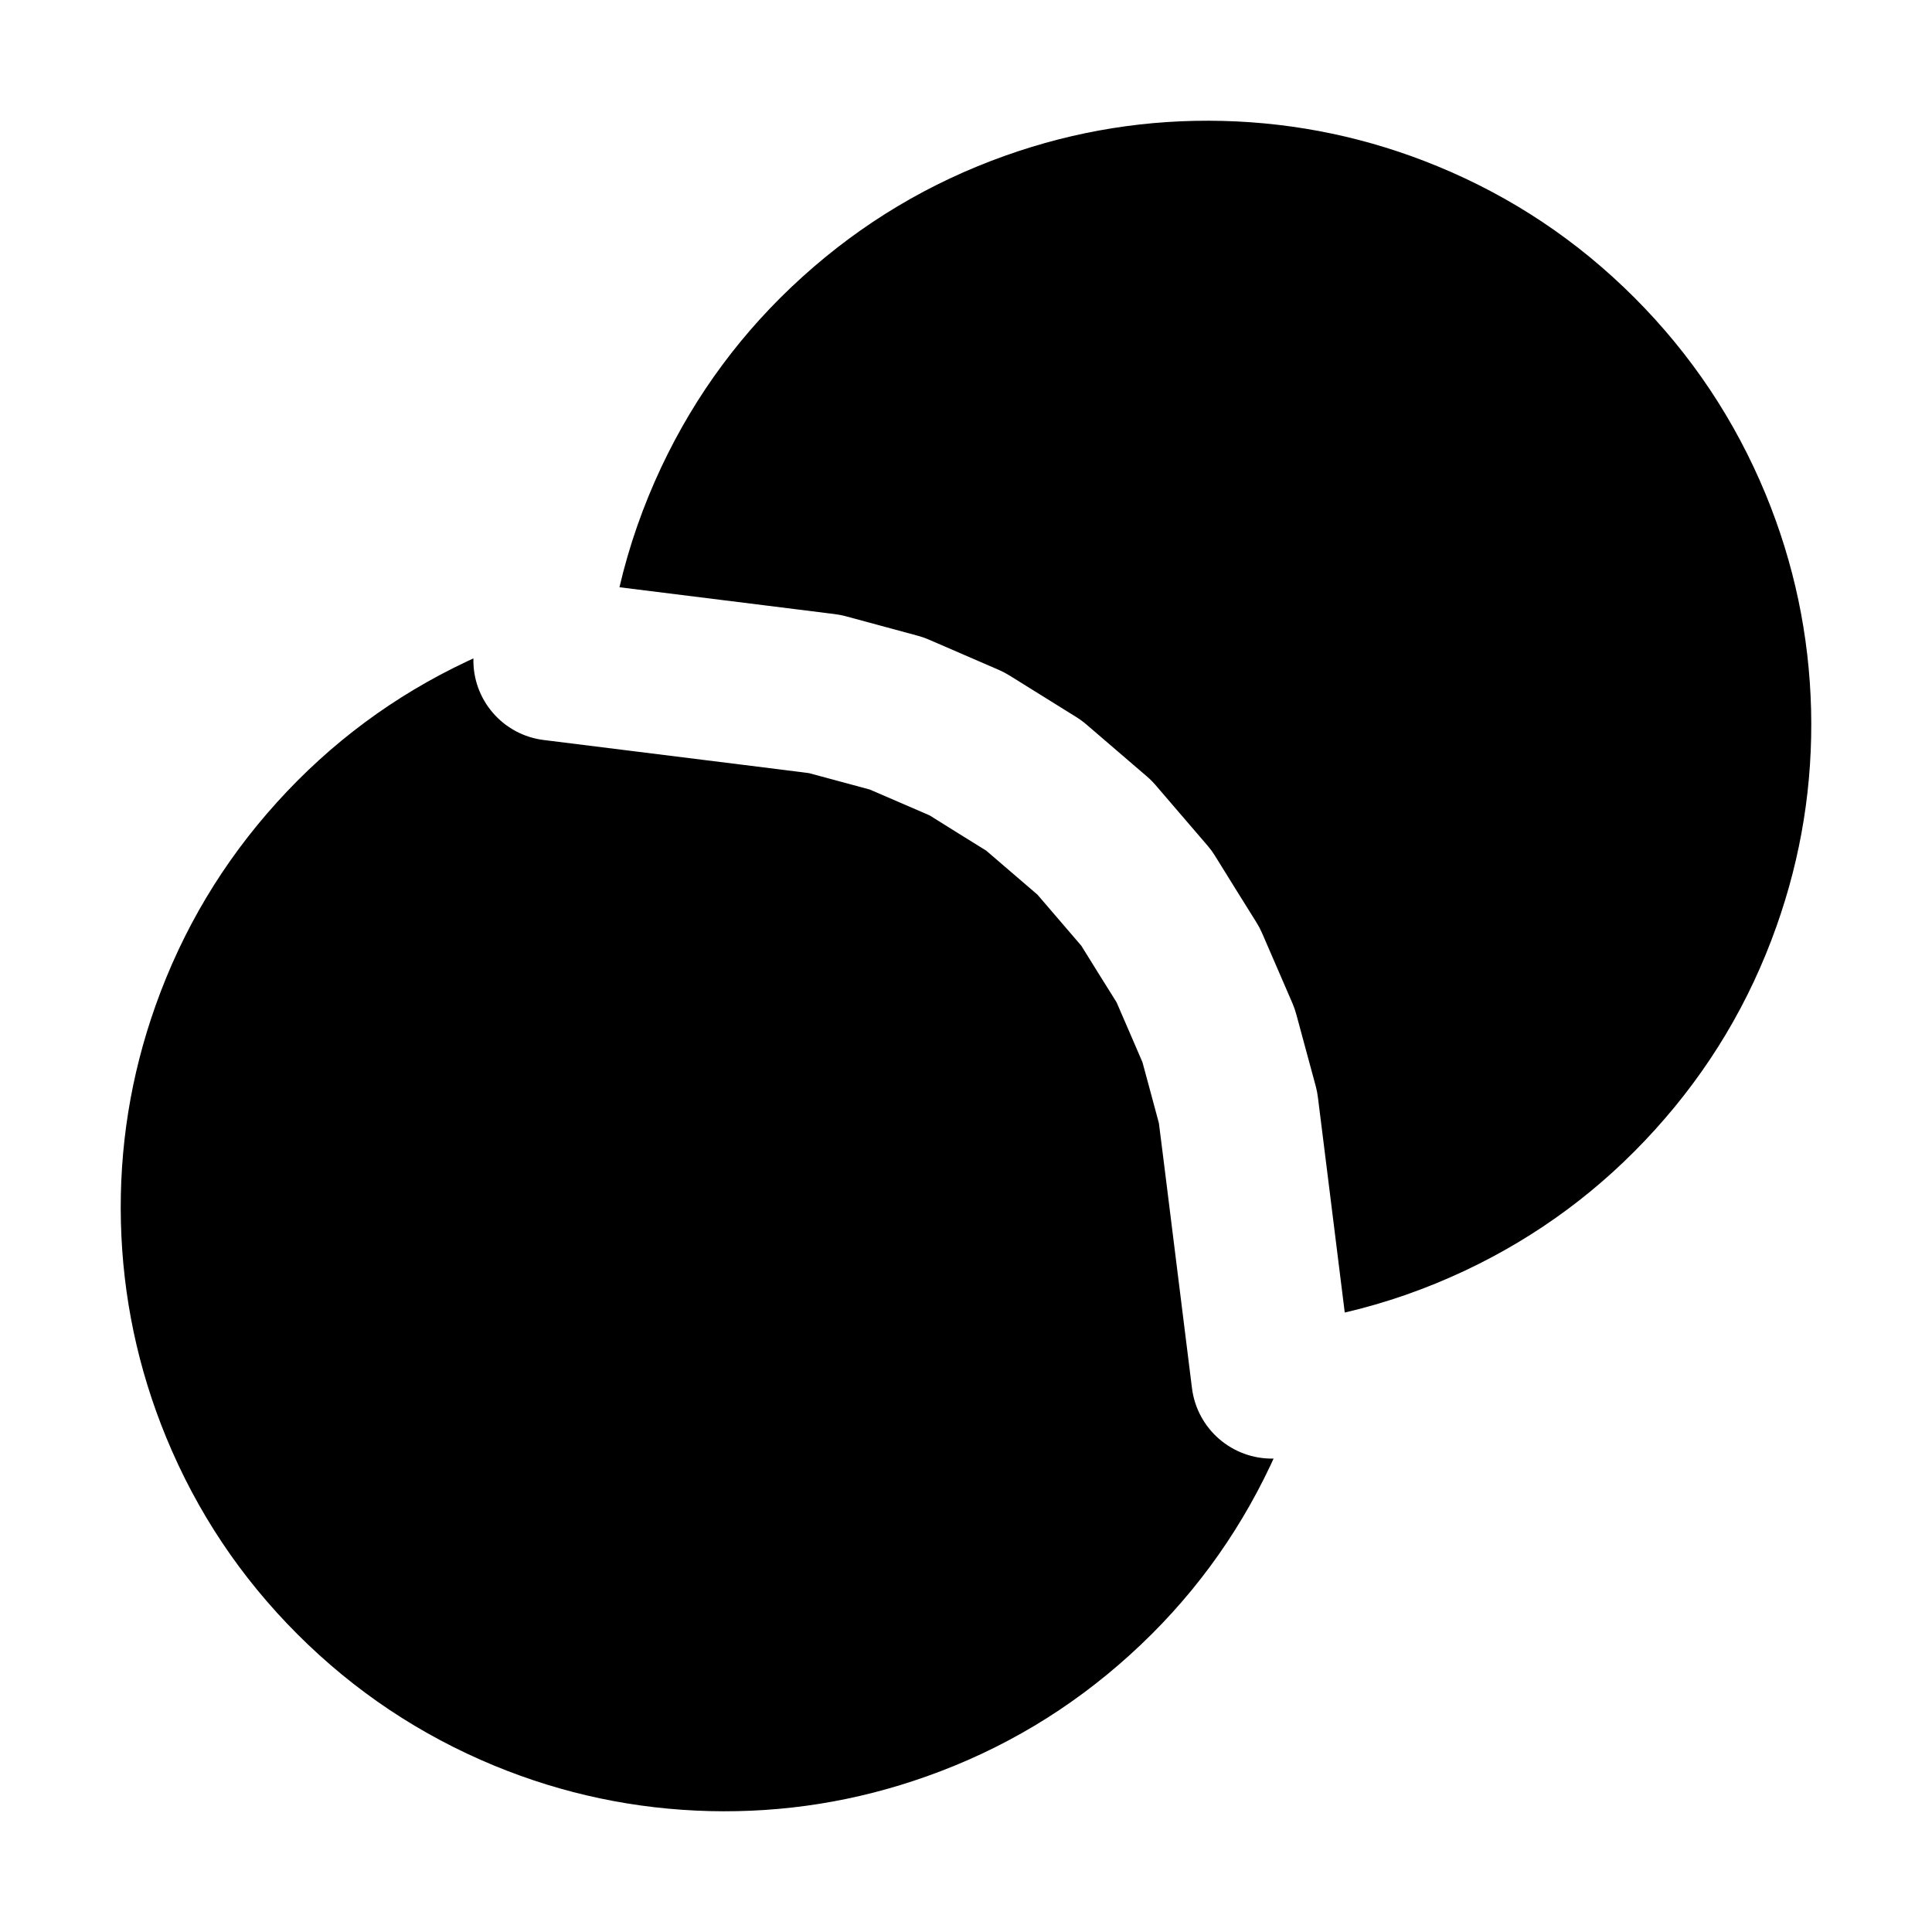
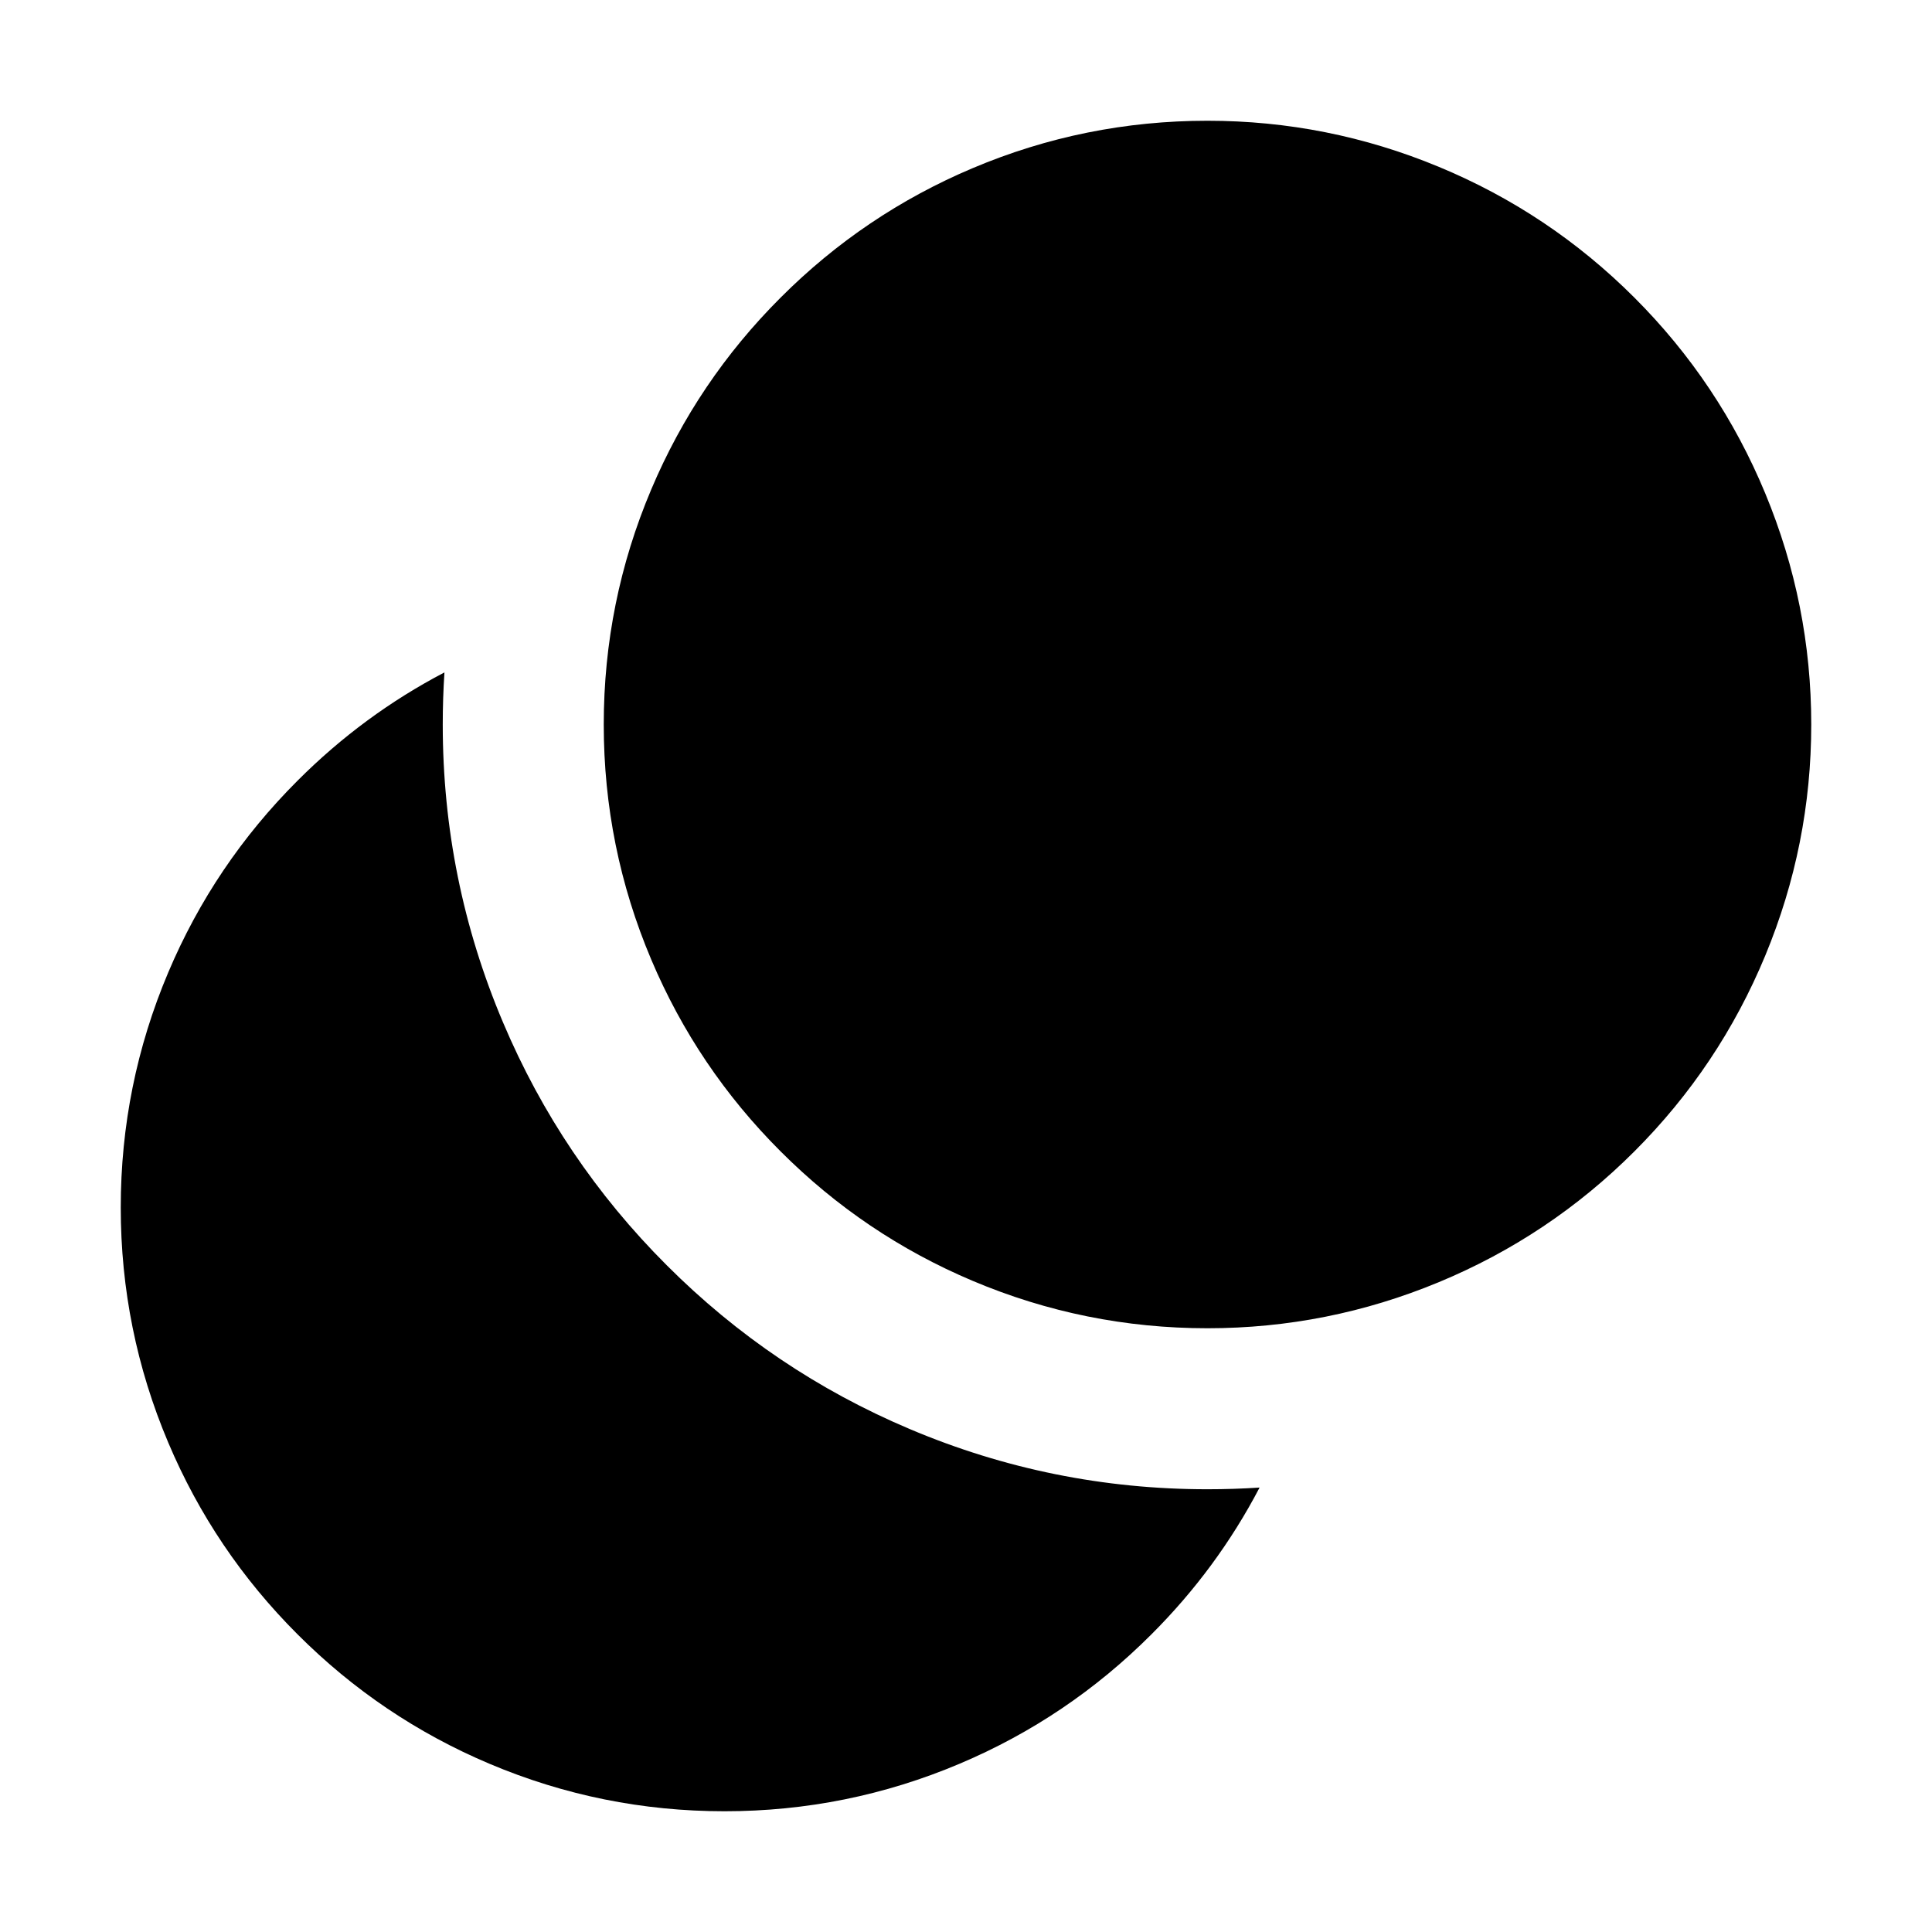
<svg xmlns="http://www.w3.org/2000/svg" width="24" height="24" viewBox="0 0 24 24" fill="currentColor" fill-rule="evenodd">
-   <path d="M7.695 7.295q.179-.767.52-1.492.639-1.356 1.751-2.362t2.524-1.508q1.308-.465 2.696-.431 1.387.035 2.671.563 1.386.571 2.446 1.632t1.632 2.446q.528 1.284.563 2.671.034 1.388-.431 2.696-.501 1.413-1.508 2.524-1.006 1.112-2.362 1.751-.725.341-1.492.52l-.223-1.79-.055-.44-.055-.44a1 1 0 0 0-.026-.137l-.242-.894a1 1 0 0 0-.047-.137l-.19-.439-.19-.439a1 1 0 0 0-.07-.132l-.259-.415-.258-.416a1 1 0 0 0-.09-.122l-.323-.376-.322-.375a1 1 0 0 0-.108-.108l-.375-.322L13.496 9a1 1 0 0 0-.122-.09l-.831-.517a1 1 0 0 0-.132-.07l-.439-.19-.439-.19a1 1 0 0 0-.137-.047l-.447-.121-.447-.121a1 1 0 0 0-.137-.026l-.44-.055-.44-.055zm-1.814.884-.078.036q-1.356.639-2.362 1.751T1.933 12.49q-.465 1.308-.431 2.696.035 1.387.563 2.671.571 1.386 1.632 2.446t2.446 1.632q1.284.528 2.671.563 1.388.034 2.696-.431 1.413-.501 2.524-1.508 1.112-1.006 1.751-2.362l.036-.078a1 1 0 0 1-1.014-.876l-.309-2.481-.055-.44-.047-.371-.102-.379-.102-.377-.161-.373-.16-.37-.22-.352-.218-.351-.273-.318-.273-.318-.318-.273-.318-.273-.351-.218-.352-.22-.37-.16-.373-.161-.377-.102-.379-.102-.371-.047-.44-.055-2.481-.309a.996.996 0 0 1-.876-1.014" />
+   <path d="M12.08 15.91q1.395.59 2.92.59 1.492 0 2.87-.571t2.433-1.626 1.626-2.433T22.5 9t-.571-2.87-1.626-2.433-2.433-1.626T15 1.5q-1.525 0-2.92.59-1.346.569-2.383 1.607Q8.659 4.734 8.09 6.08 7.5 7.475 7.5 9t.59 2.92q.569 1.346 1.607 2.383 1.037 1.038 2.383 1.607M15 18.5q-1.931 0-3.699-.748-1.706-.721-3.019-2.035-1.313-1.312-2.034-3.018Q5.5 10.931 5.5 9q0-.326.021-.647-1.008.527-1.824 1.344-1.038 1.037-1.607 2.383Q1.5 13.475 1.5 15t.59 2.92q.569 1.346 1.607 2.383 1.037 1.038 2.383 1.607 1.395.59 2.92.59t2.92-.59q1.346-.569 2.383-1.607.817-.816 1.344-1.824-.321.021-.647.021" />
</svg>
